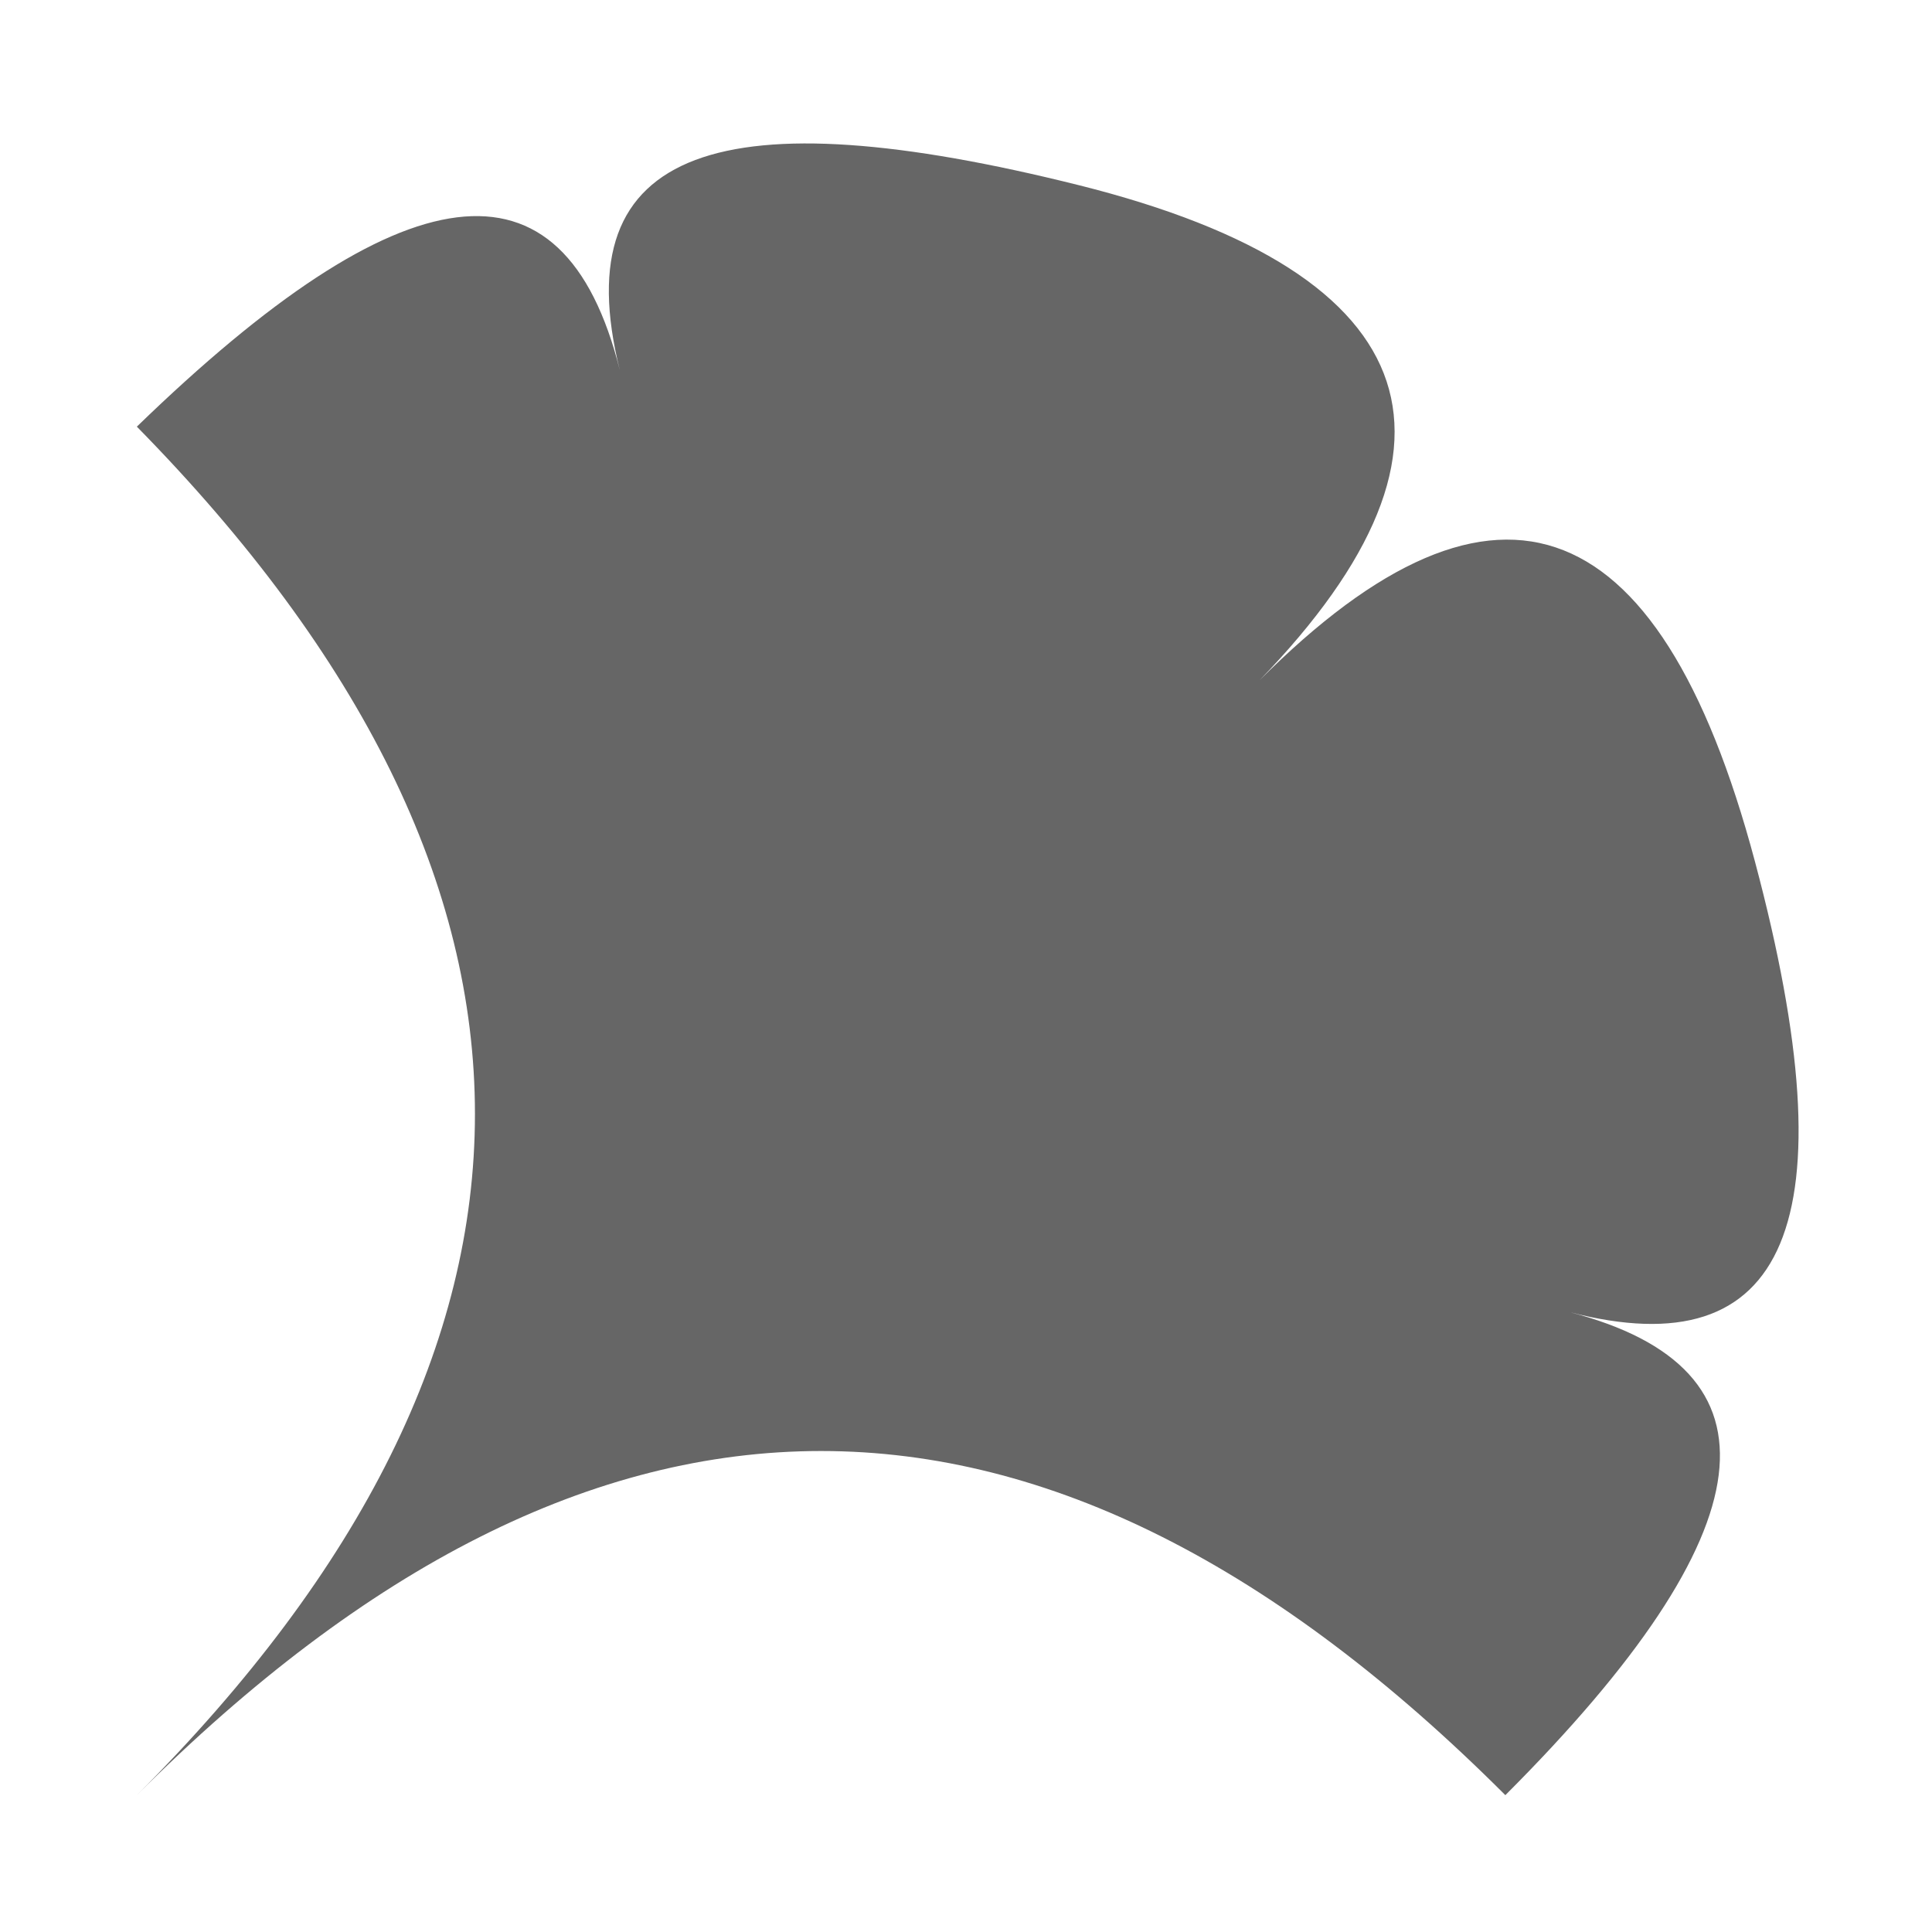
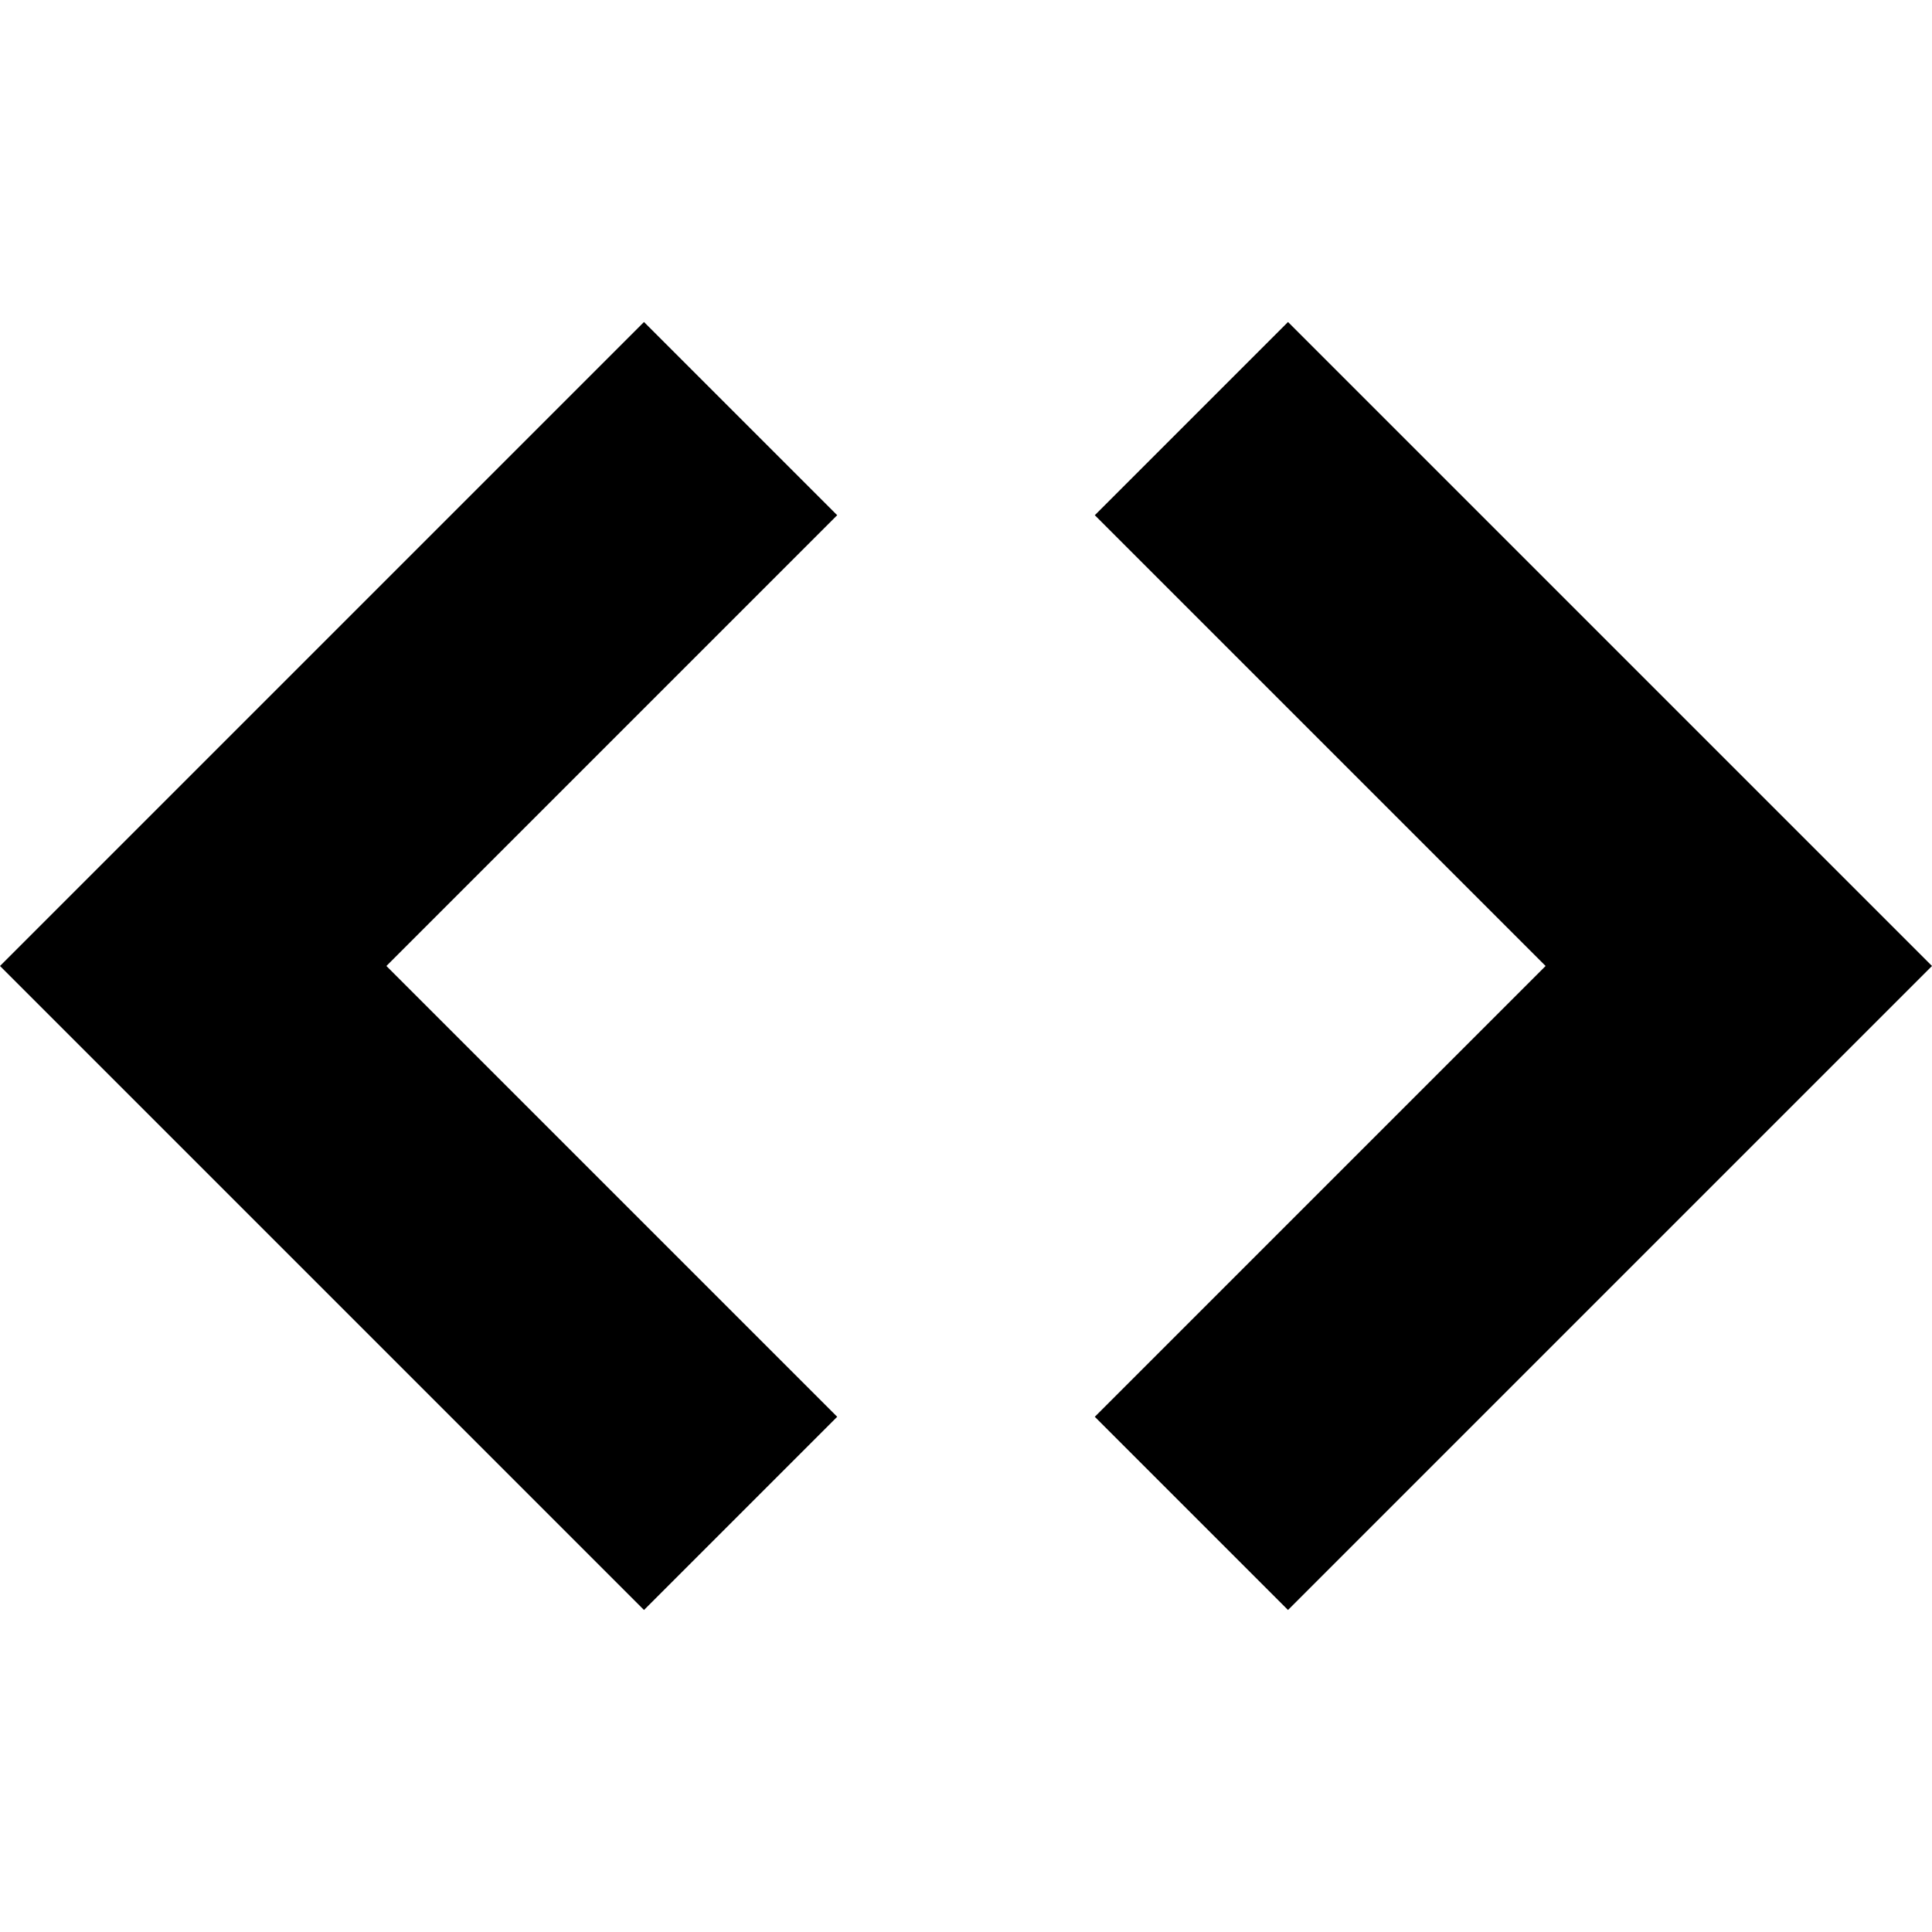
- <svg xmlns="http://www.w3.org/2000/svg" version="1.1" x="0px" y="0px" width="24px" height="24px" viewBox="0 0 24 24">
-   <style type="text/css">
- 	.st0{fill:#666666;}
- </style>
-   <path class="st0" d="M1.7,22.3c5.7-5.7,11.3-5.7,17,0c3.3-3.3,3.5-5.3,0.8-6c2.7,0.7,3.5-1.1,2.3-5.6s-3.3-5.2-6.3-2.1  c3-3,2.3-5.2-2.1-6.3S7,1.8,7.7,4.6C7,1.8,5,2.1,1.7,5.3C7.3,11,7.3,16.7,1.7,22.3" />
+ <svg xmlns="http://www.w3.org/2000/svg" version="1.1" width="310" height="310" viewBox="0 0 310 310">
+   <path d="M175.667 227.333l31 31 103.333-103.333-103.333-103.333-31 31 72.333 72.333z" />
+   <path d="M134.333 82.667l-31-31-103.333 103.333 103.333 103.333 31-31-72.333-72.333z" />
</svg>
